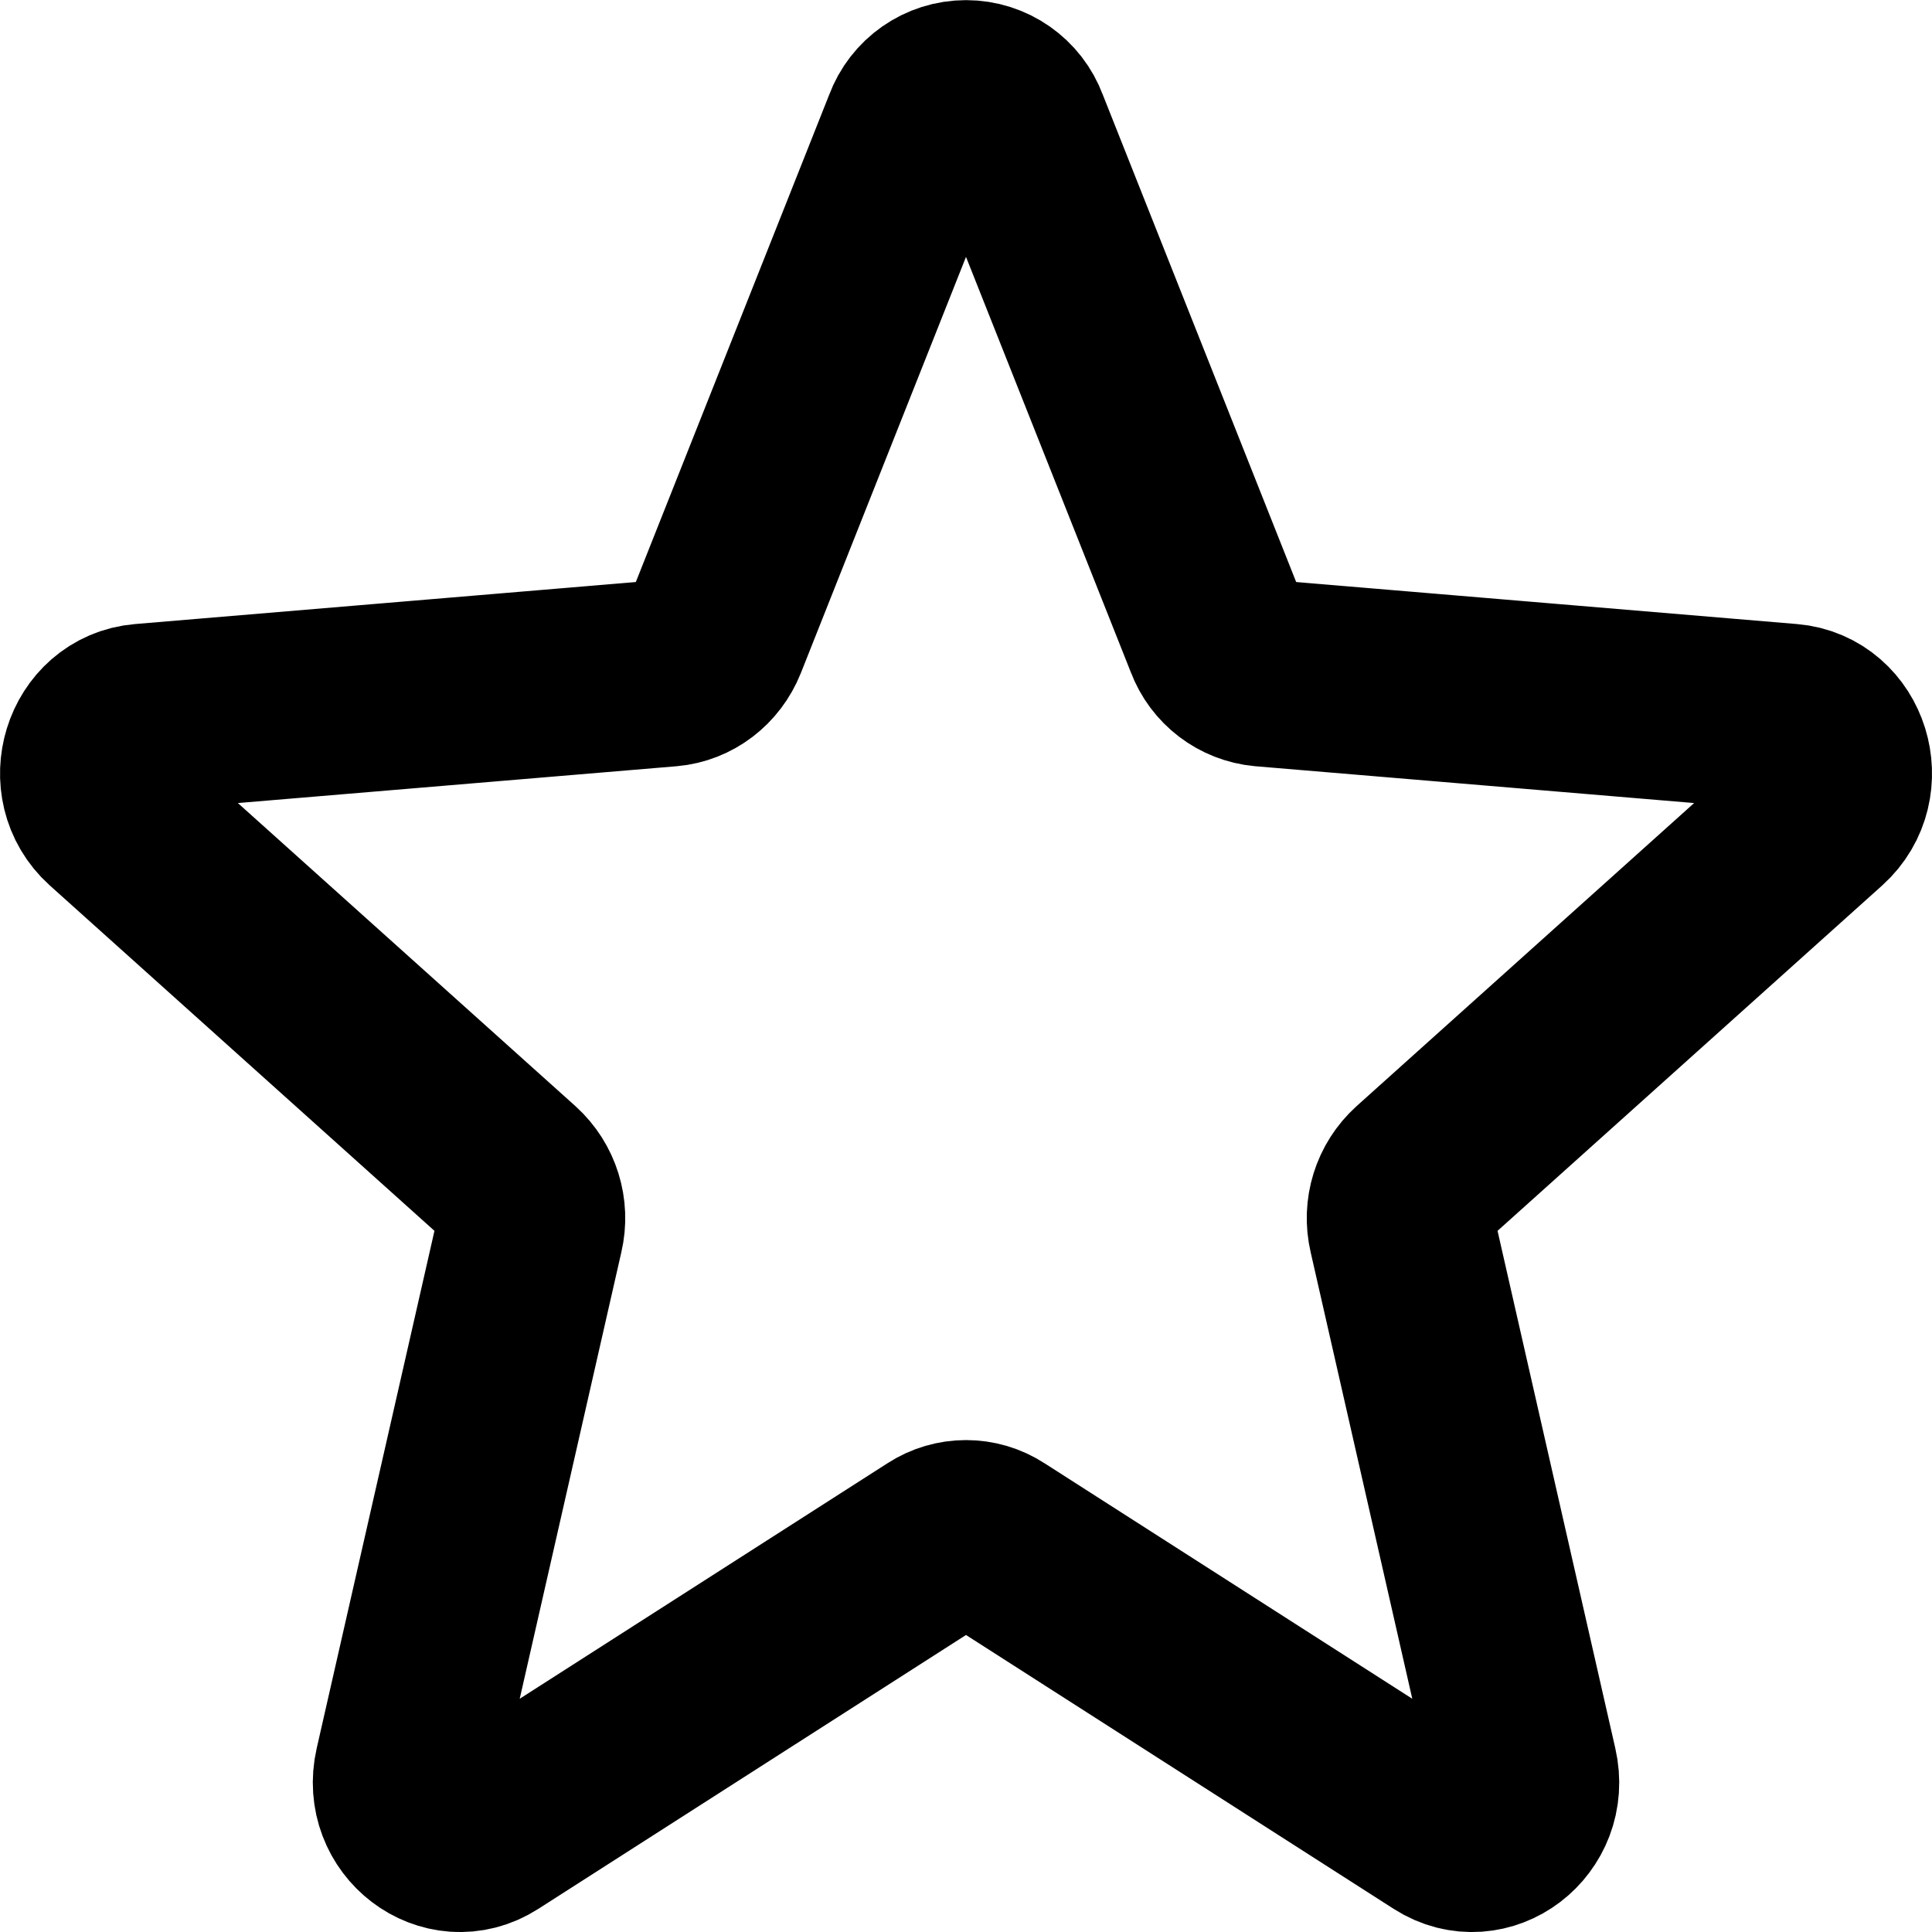
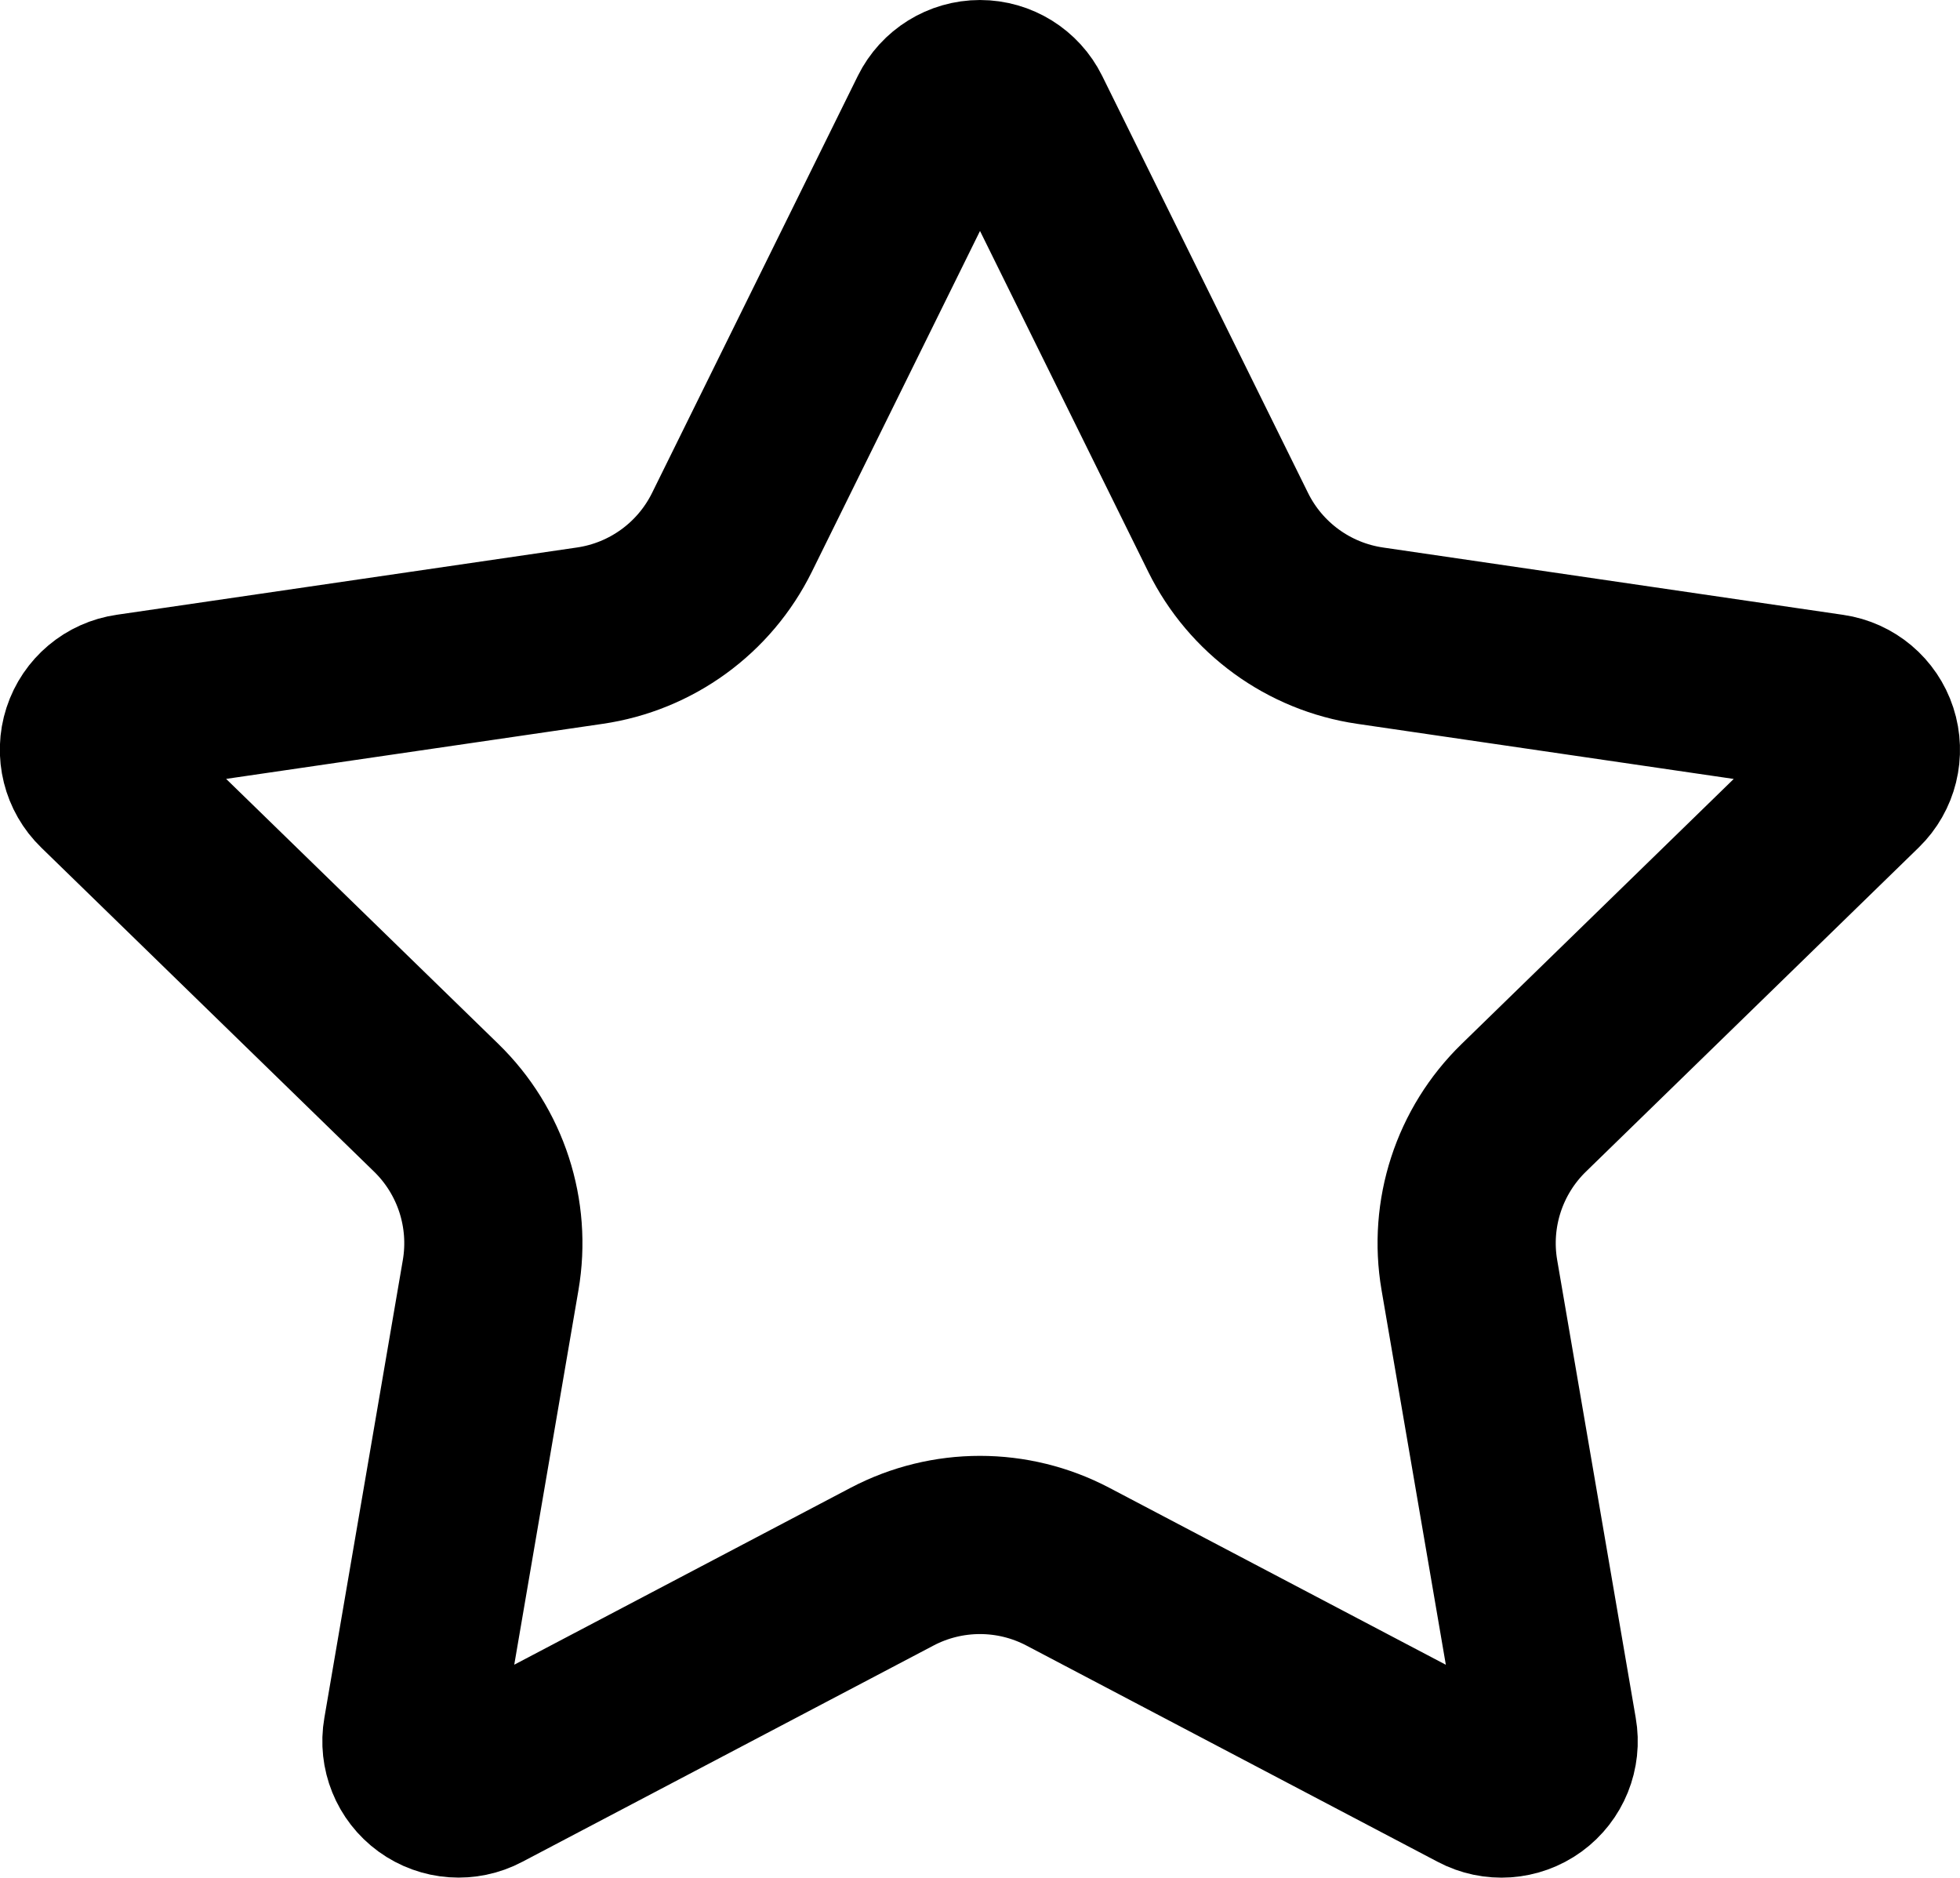
- <svg xmlns="http://www.w3.org/2000/svg" fill="none" viewBox="0.25 0.25 15.5 15.5">
-   <path stroke="currentColor" stroke-linecap="round" stroke-linejoin="round" stroke-width="1.5" d="M7.603 1.278a.423.423 0 0 1 .794 0l1.625 4.095a.43.43 0 0 0 .363.277l4.219.354c.381.032.536.53.245.792l-3.214 2.886a.46.46 0 0 0-.139.446l.982 4.315c.09.39-.316.699-.642.49L8.224 12.62a.41.41 0 0 0-.448 0l-3.612 2.313c-.326.209-.731-.1-.642-.49l.982-4.315a.46.46 0 0 0-.139-.446L1.151 6.796c-.29-.261-.136-.76.245-.792l4.219-.354c.16-.014.3-.12.363-.277z" />
+ <svg xmlns="http://www.w3.org/2000/svg" fill="none" stroke="currentColor" stroke-linecap="round" stroke-linejoin="round" stroke-width="2" class="lucide-star" viewBox="1 1 22 21.07">
+   <path d="M11.525 2.295a.53.53 0 0 1 .95 0l2.31 4.679a2.12 2.12 0 0 0 1.595 1.16l5.166.756a.53.53 0 0 1 .294.904l-3.736 3.638a2.12 2.12 0 0 0-.611 1.878l.882 5.14a.53.53 0 0 1-.771.56l-4.618-2.428a2.12 2.12 0 0 0-1.973 0L6.396 21.01a.53.53 0 0 1-.77-.56l.881-5.139a2.12 2.12 0 0 0-.611-1.879L2.16 9.795a.53.53 0 0 1 .294-.906l5.165-.755a2.12 2.12 0 0 0 1.597-1.16z" />
</svg>
